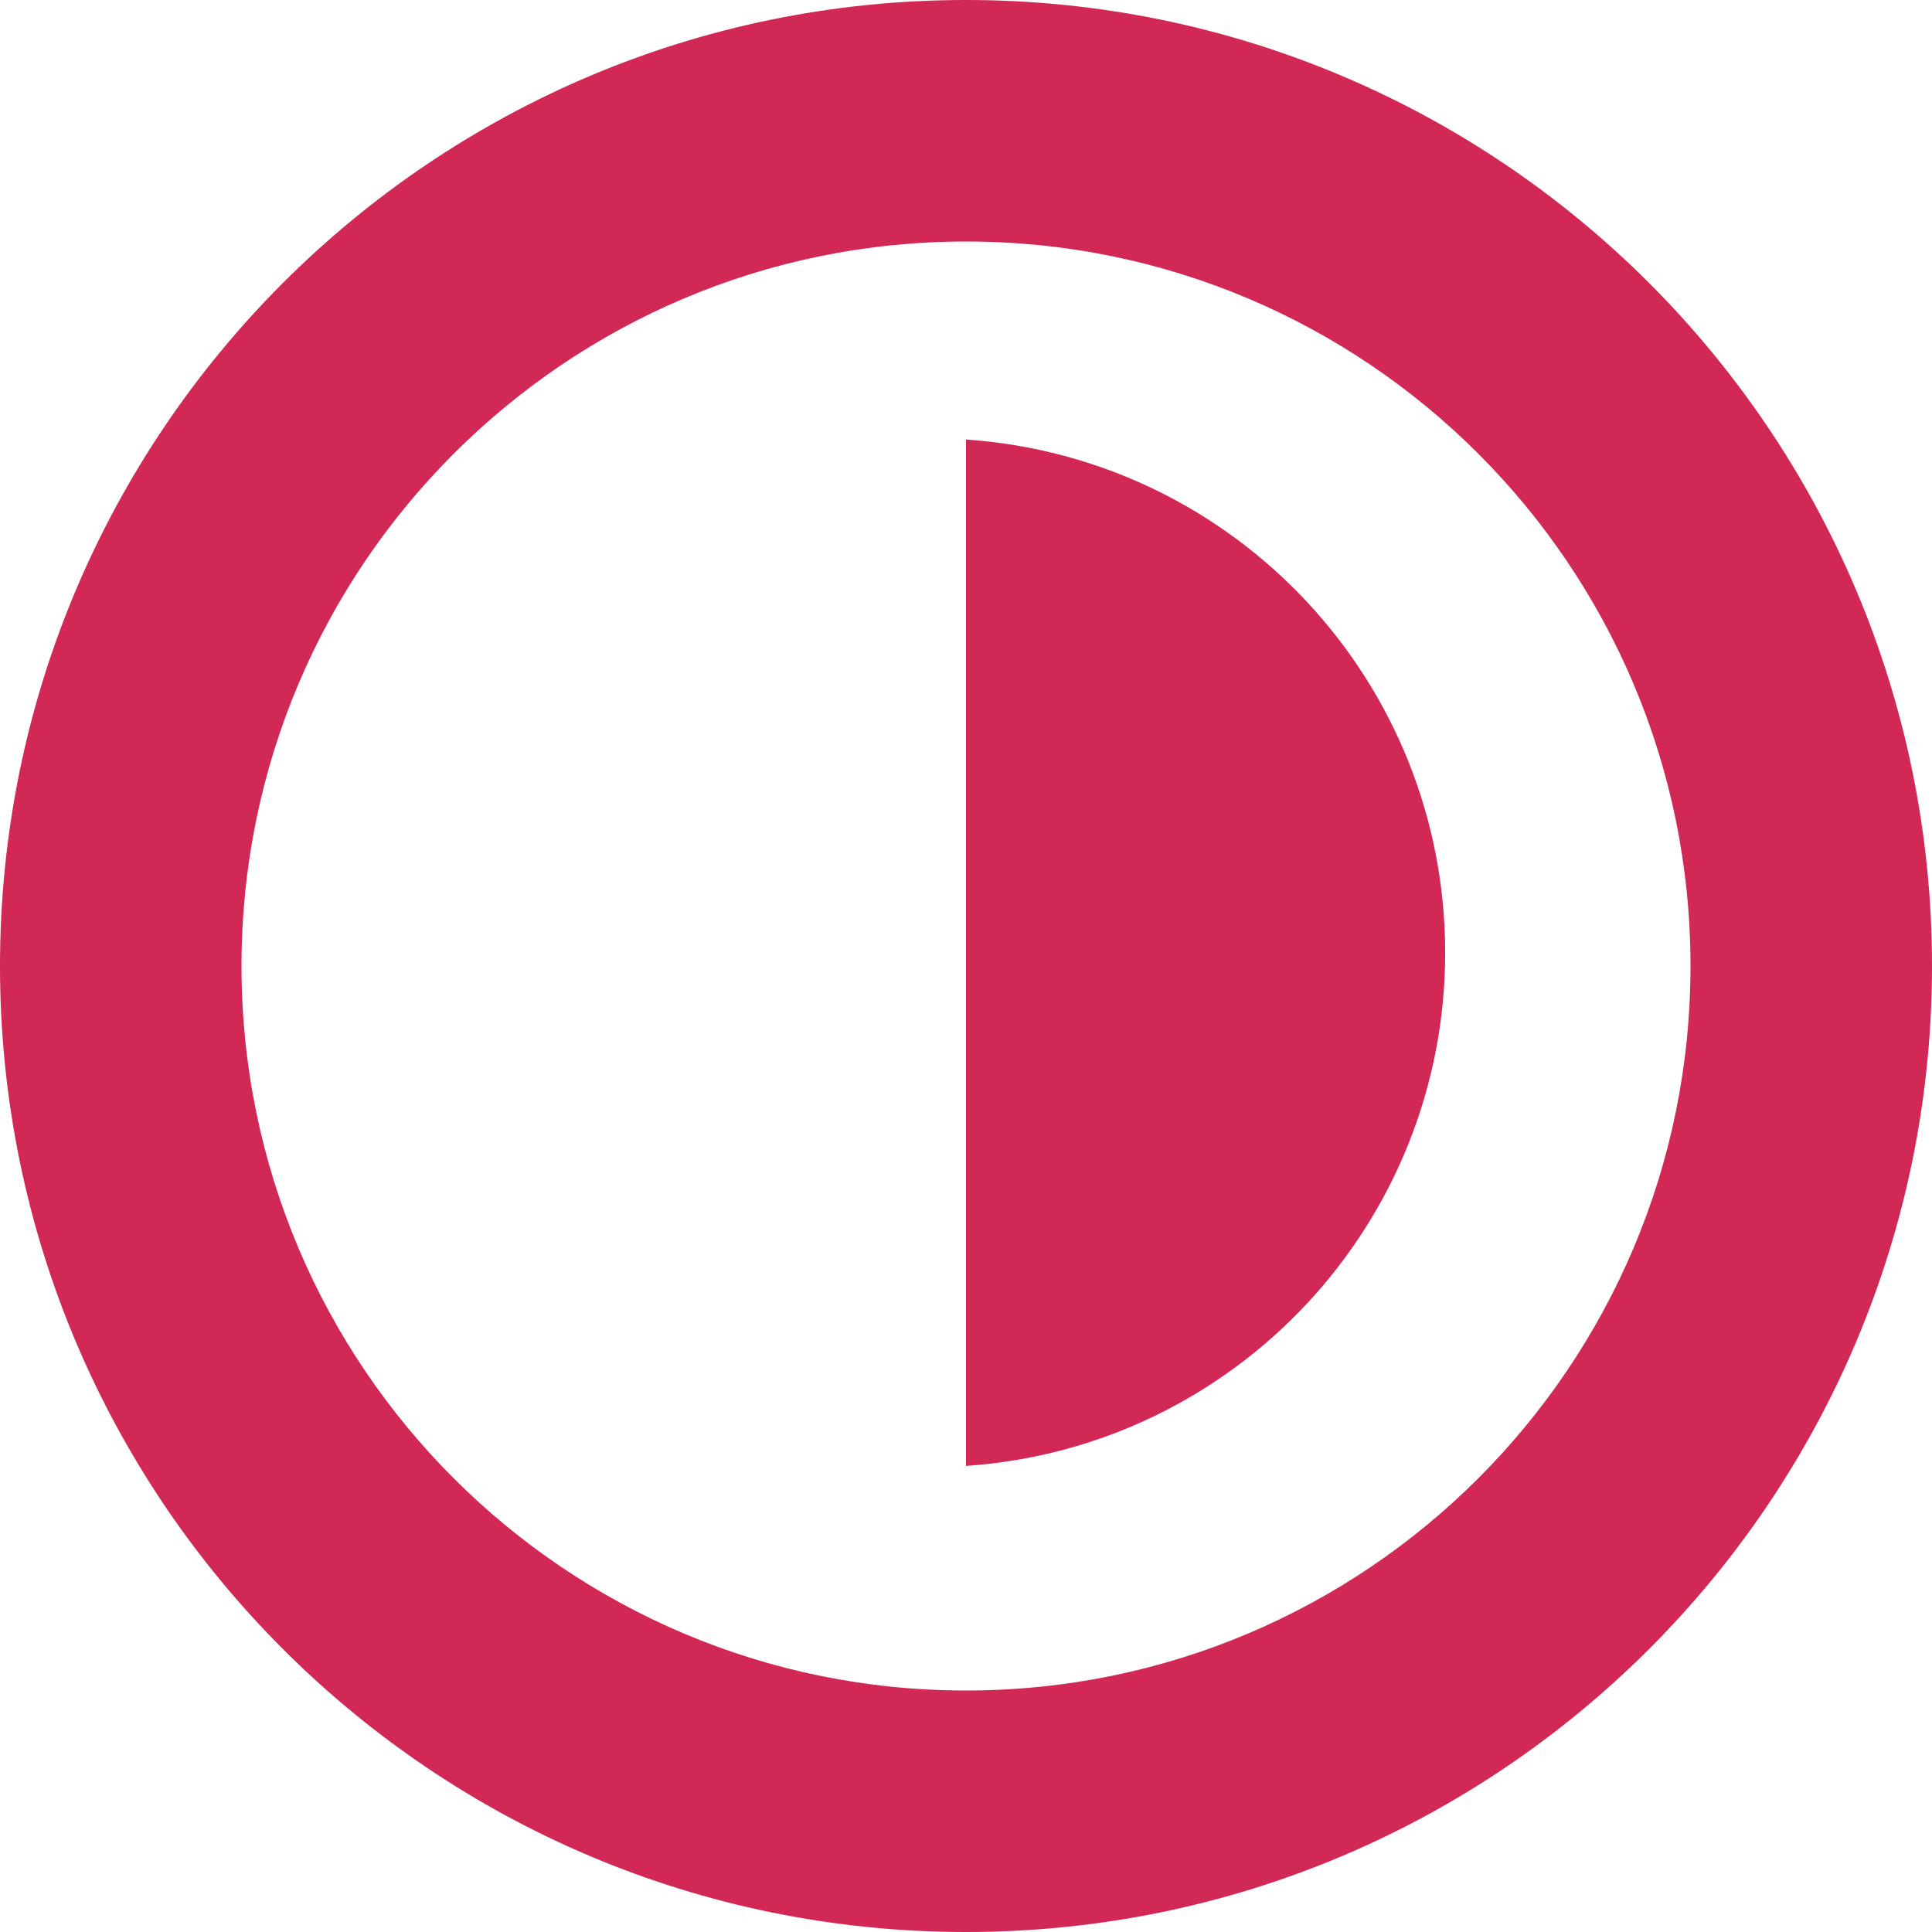
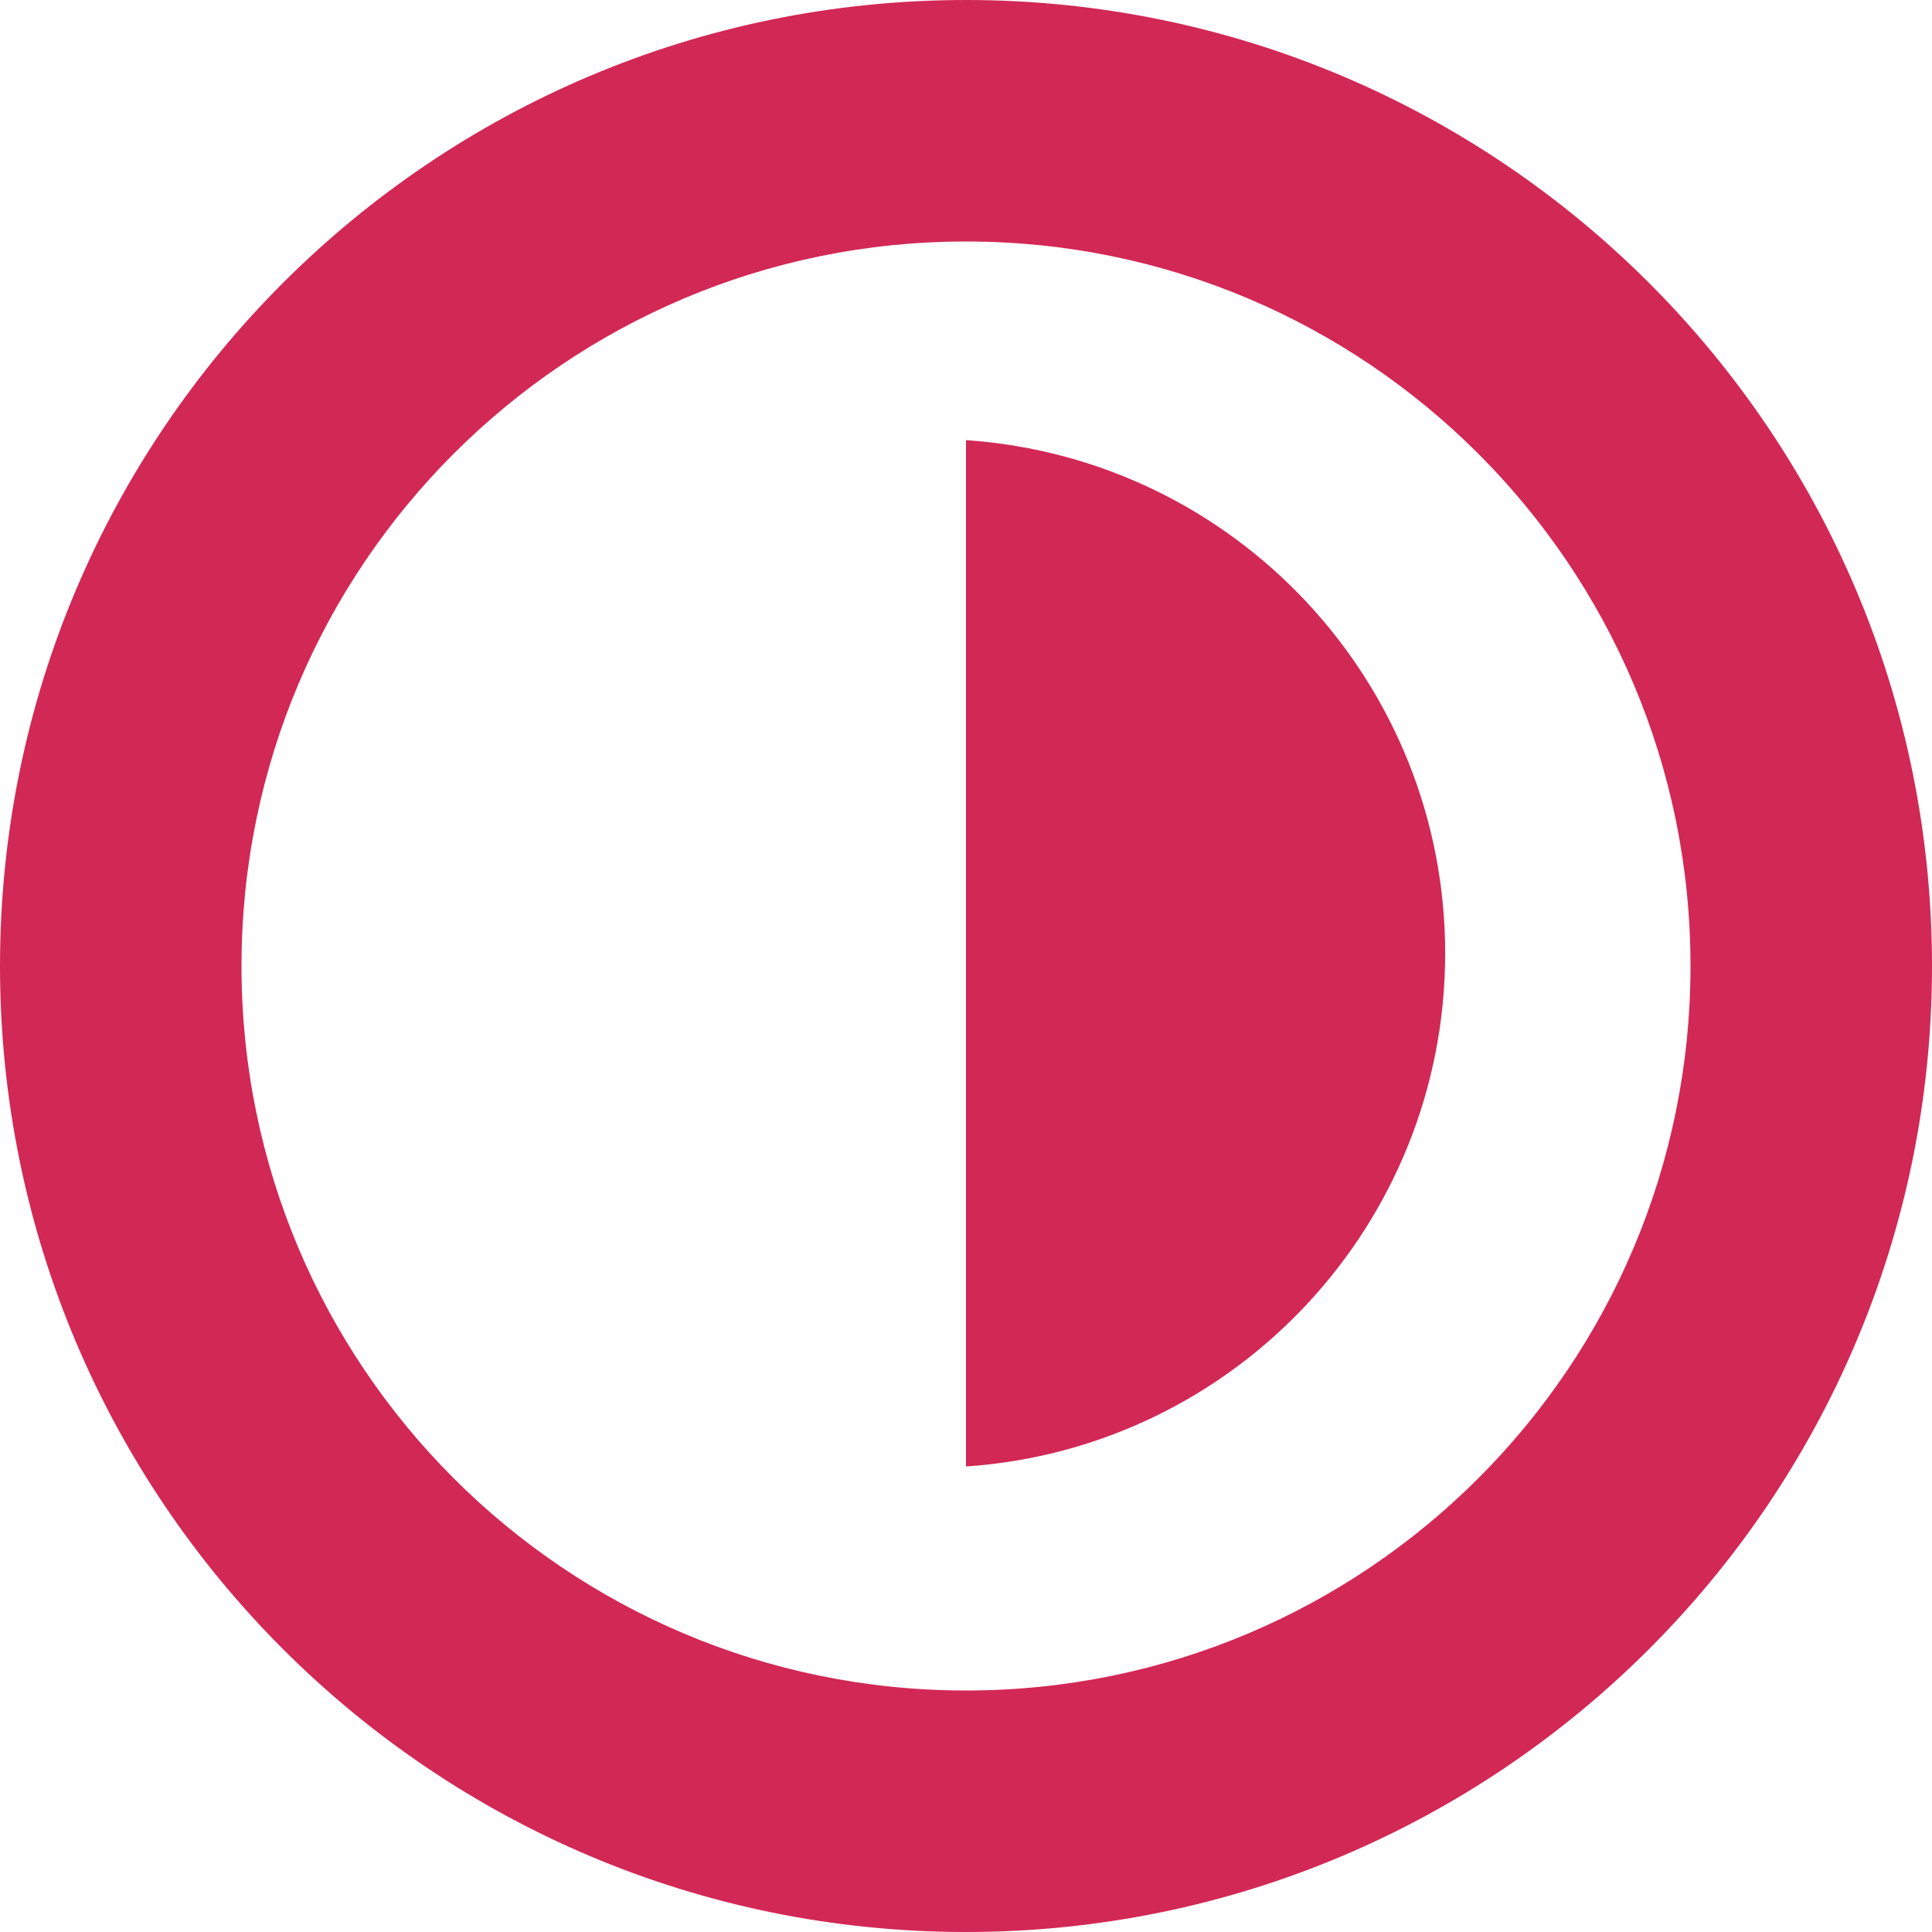
- <svg xmlns="http://www.w3.org/2000/svg" width="16" height="16" fill="none">
-   <path fill="#D22856" d="M8 2a6 6 0 1 1 0 12A6 6 0 0 1 8 2Zm0-2a8 8 0 1 0 0 16A8 8 0 0 0 8 0Z" />
-   <path fill="#D22856" d="M8 12.14a4.26 4.26 0 0 0 0-8.5" />
+ <svg xmlns="http://www.w3.org/2000/svg" width="32" height="32" fill="none">
+   <g fill="#d22856">
+     <path d="M16 4a12 12 0 1 1 0 24 12 12 0 0 1 0-24Zm0-4a16 16 0 1 0 0 32 16 16 0 0 0 0-32Z" />
+     <path d="M16 24.29a8.52 8.52 0 0 0 0-17" />
+   </g>
</svg>
